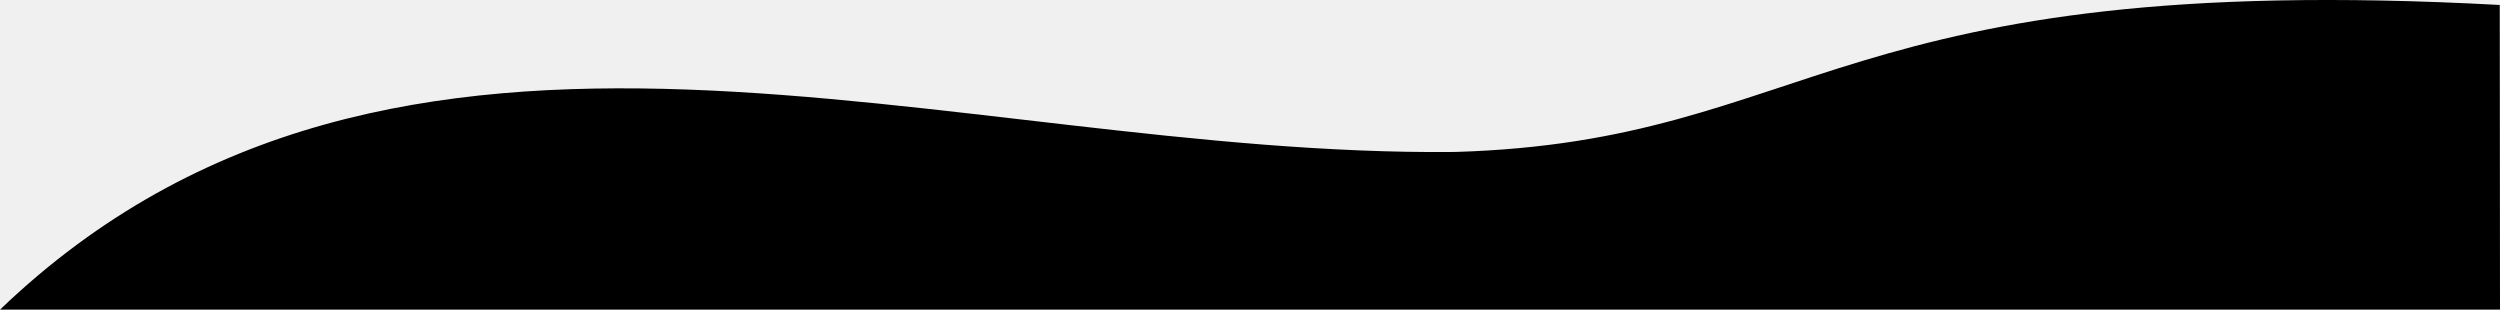
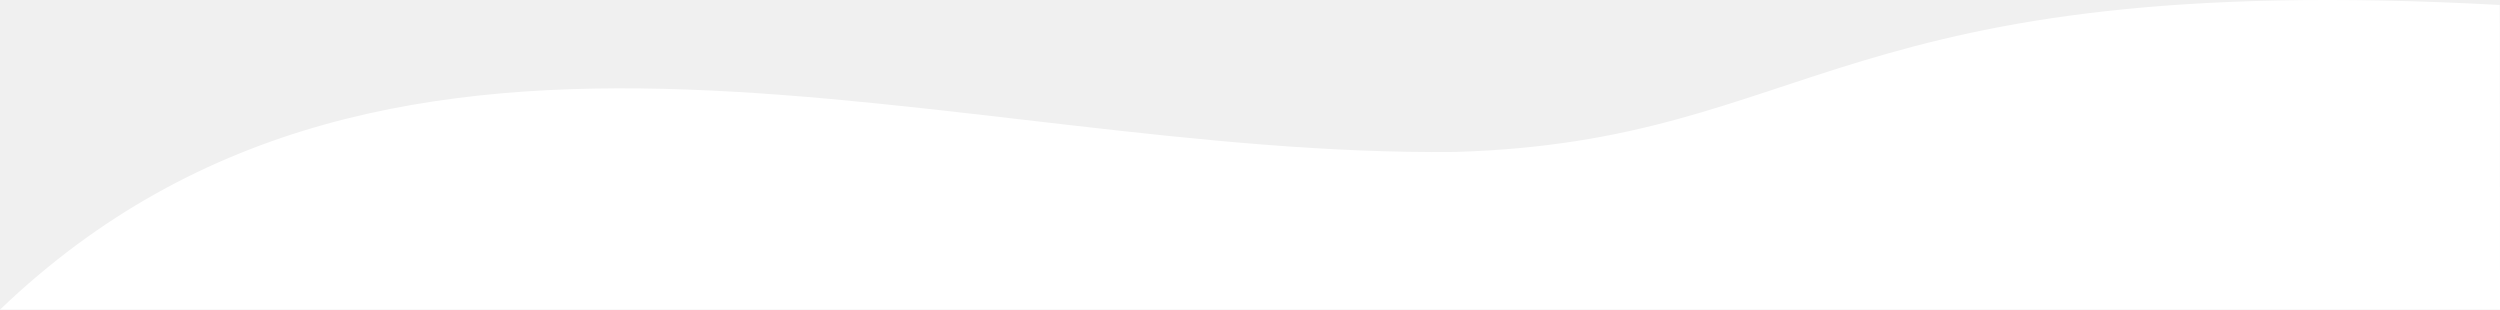
<svg xmlns="http://www.w3.org/2000/svg" id="Layer_1" data-name="Layer 1" viewBox="0 0 1838.159 227.658">
-   <path d="M1837.978,3.646c-490.713-26.53-502.718,100.16-768.091,108.082C697.408,115.69,293.228-53.237,0,227.658H1838.159C1838.1,135.913,1838.039,56.113,1837.978,3.646Z" />
+   <defs>
+     <style>.cls-1{fill:#fff;}</style>
+   </defs>
+   <path class="cls-1" d="M1837.978,3.646c-490.713-26.53-502.718,100.16-768.091,108.082C697.408,115.69,293.228-53.237,0,227.658H1838.159C1838.1,135.913,1838.039,56.113,1837.978,3.646Z" />
</svg>
